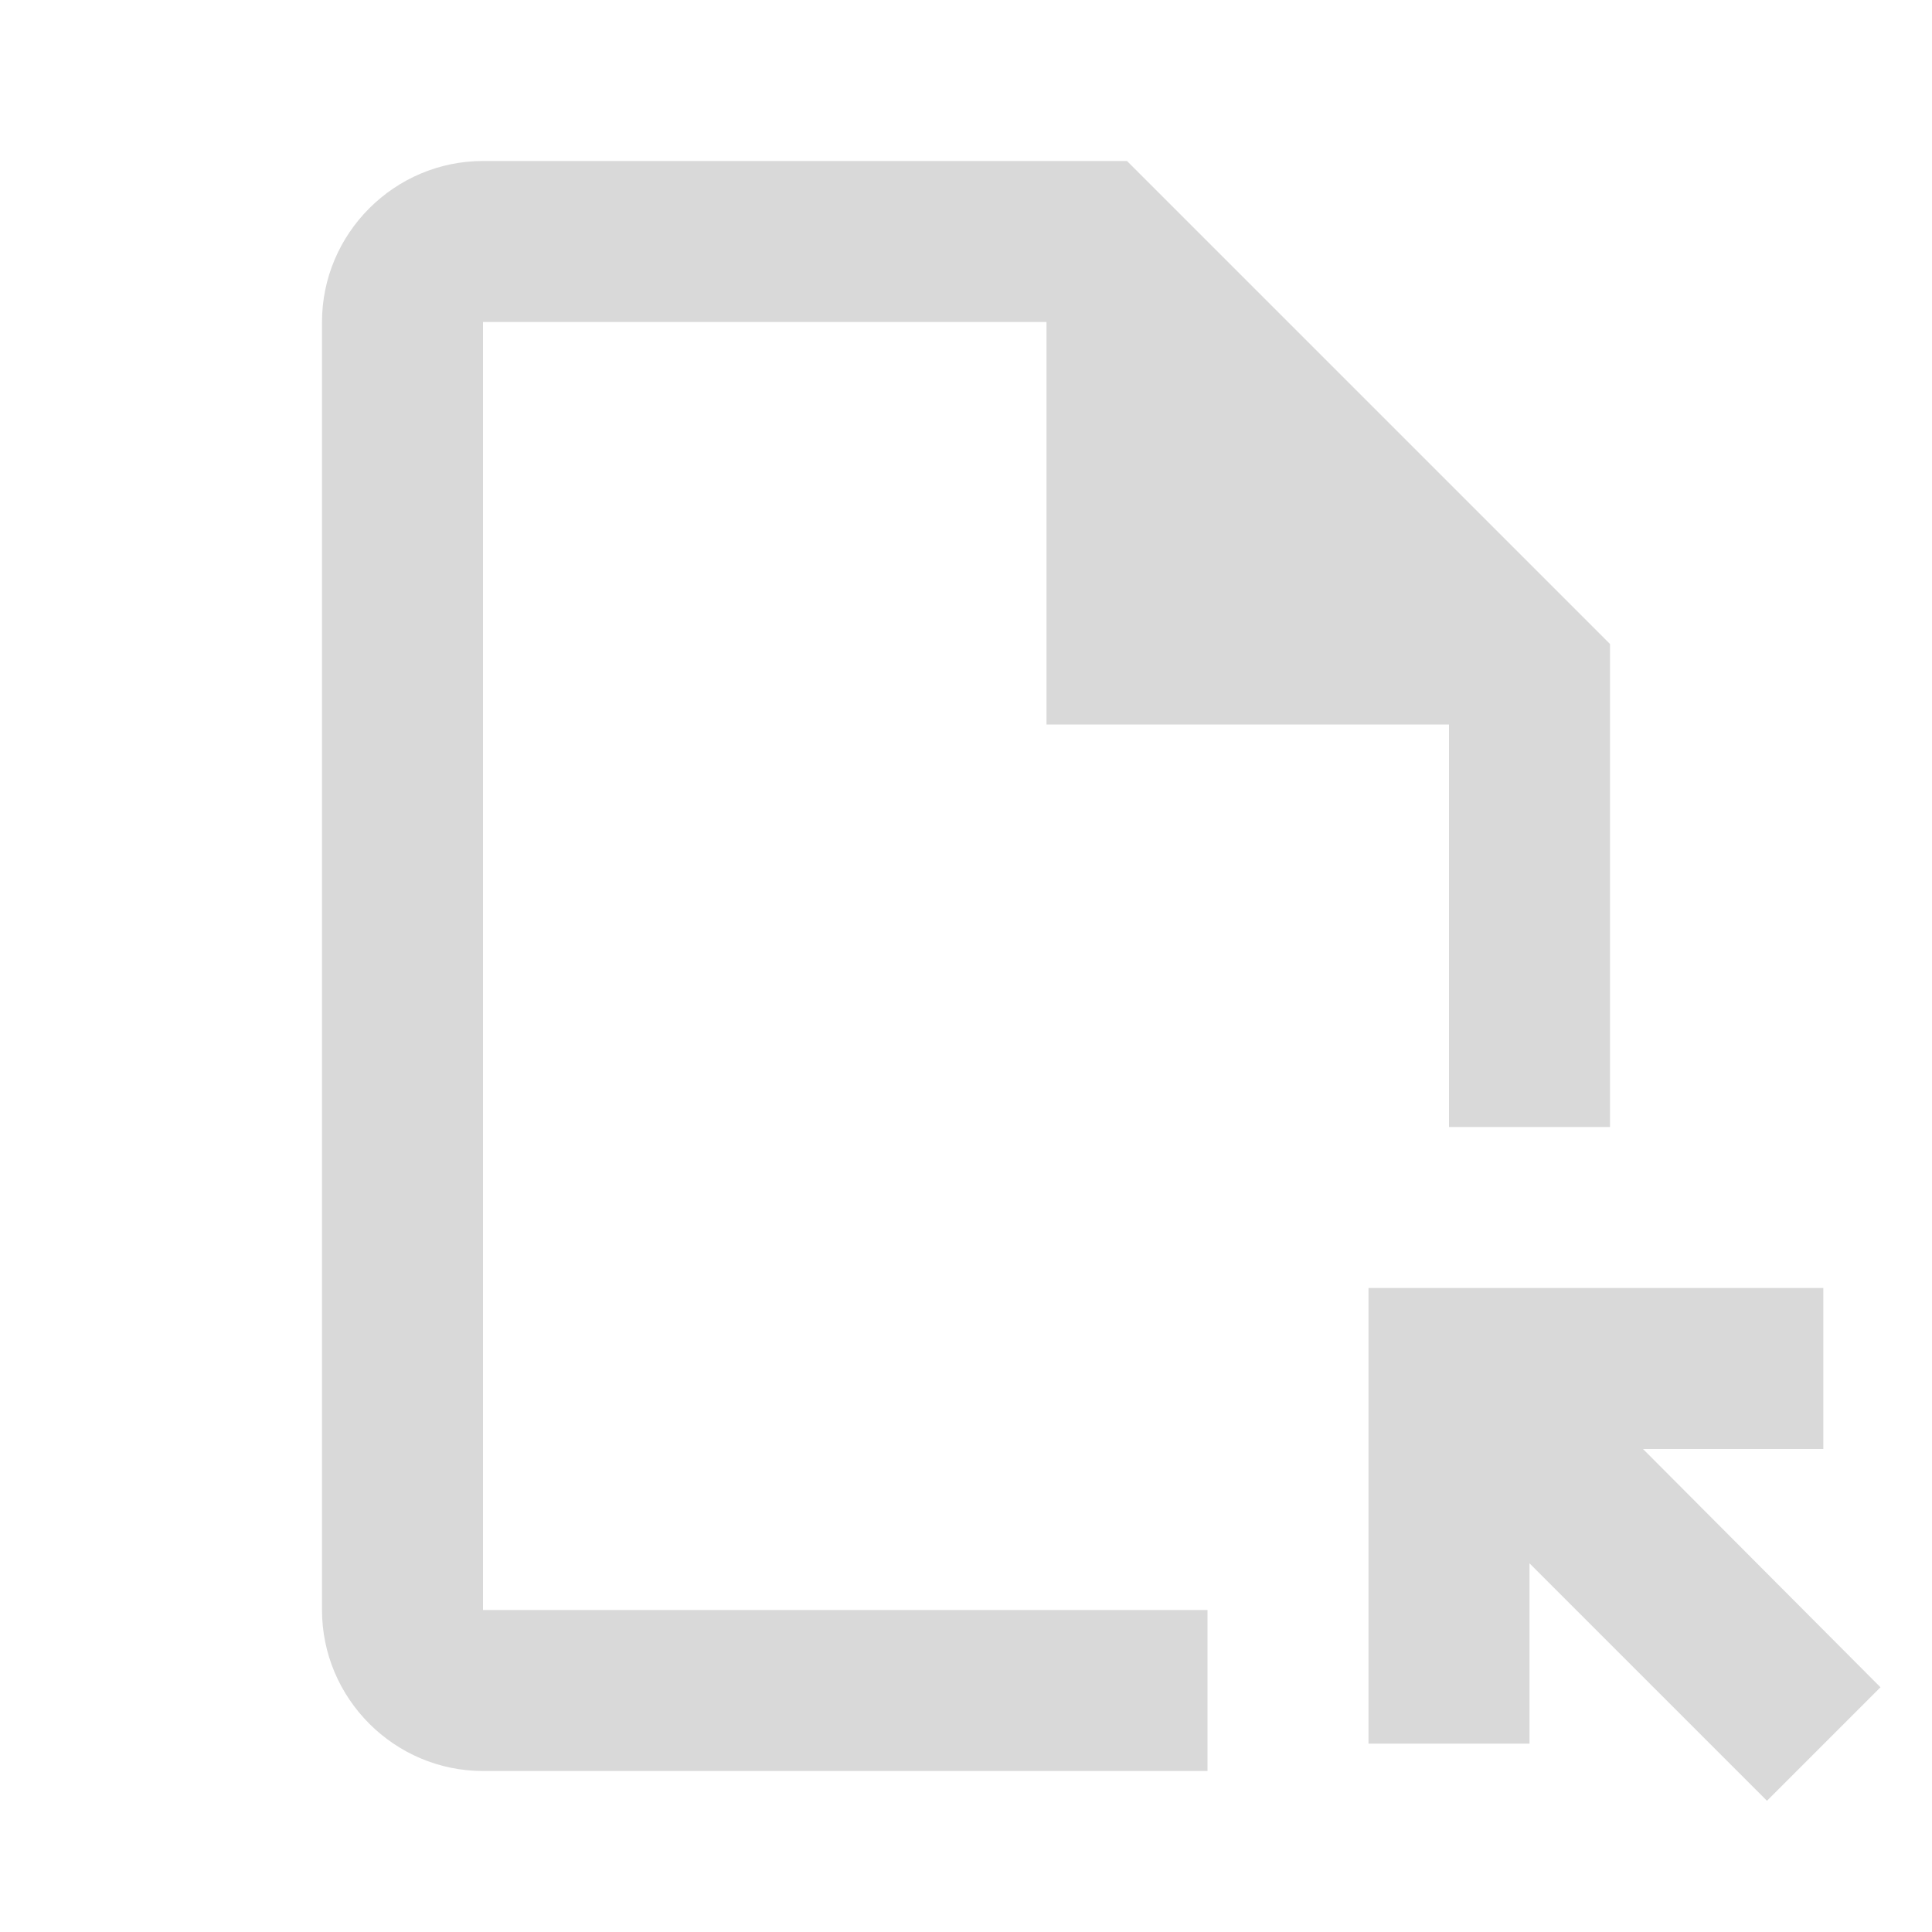
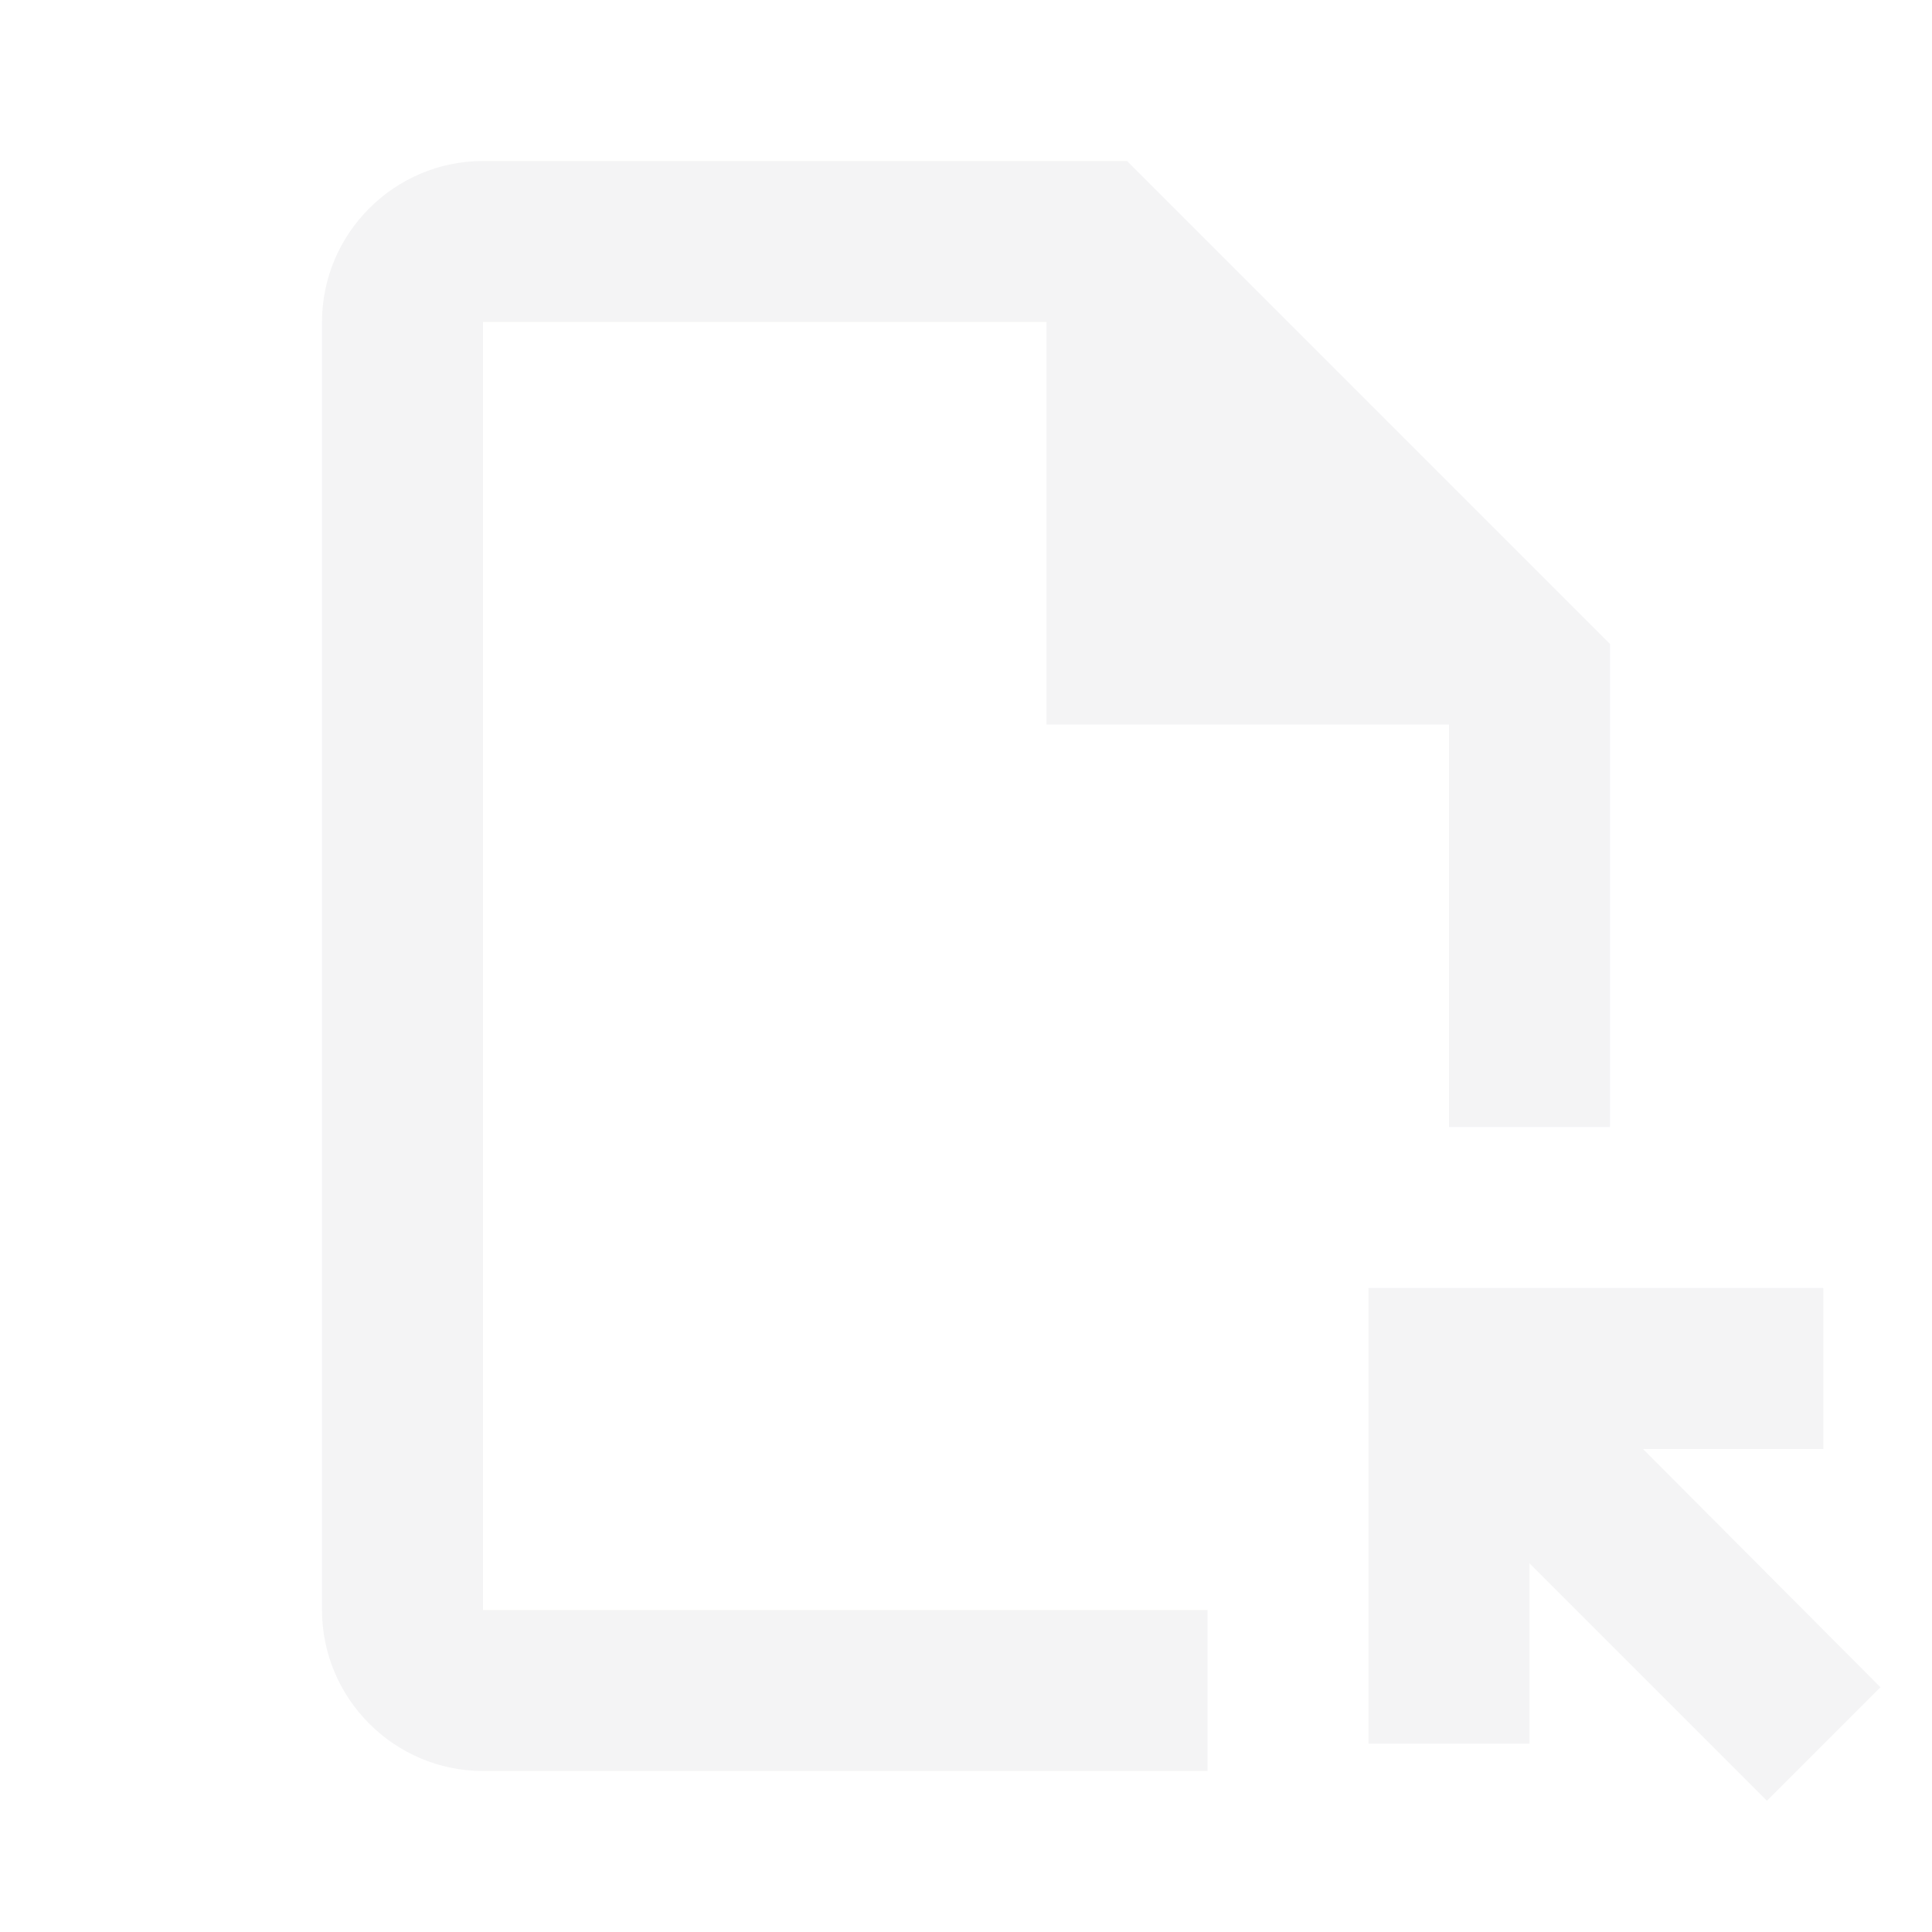
<svg xmlns="http://www.w3.org/2000/svg" width="24" height="24" viewBox="0 0 24 24">
-   <path fill="#D9D9D9" d="M15 22H6c-1.1 0-2-.9-2-2V4c0-1.1.9-2 2-2h8l6 6v6h-2V9h-5V4H6v16h9v2zm4-.34v-2.24l2.95 2.95 1.41-1.41L20.41 18h2.24v-2H17v5.66h2z" />
+   <path fill="#F4F4F5" d="M15 22H6c-1.1 0-2-.9-2-2V4c0-1.1.9-2 2-2h8l6 6v6h-2V9h-5V4H6v16h9v2zm4-.34v-2.24l2.95 2.95 1.41-1.41L20.41 18h2.24v-2H17v5.66h2z" />
</svg>
